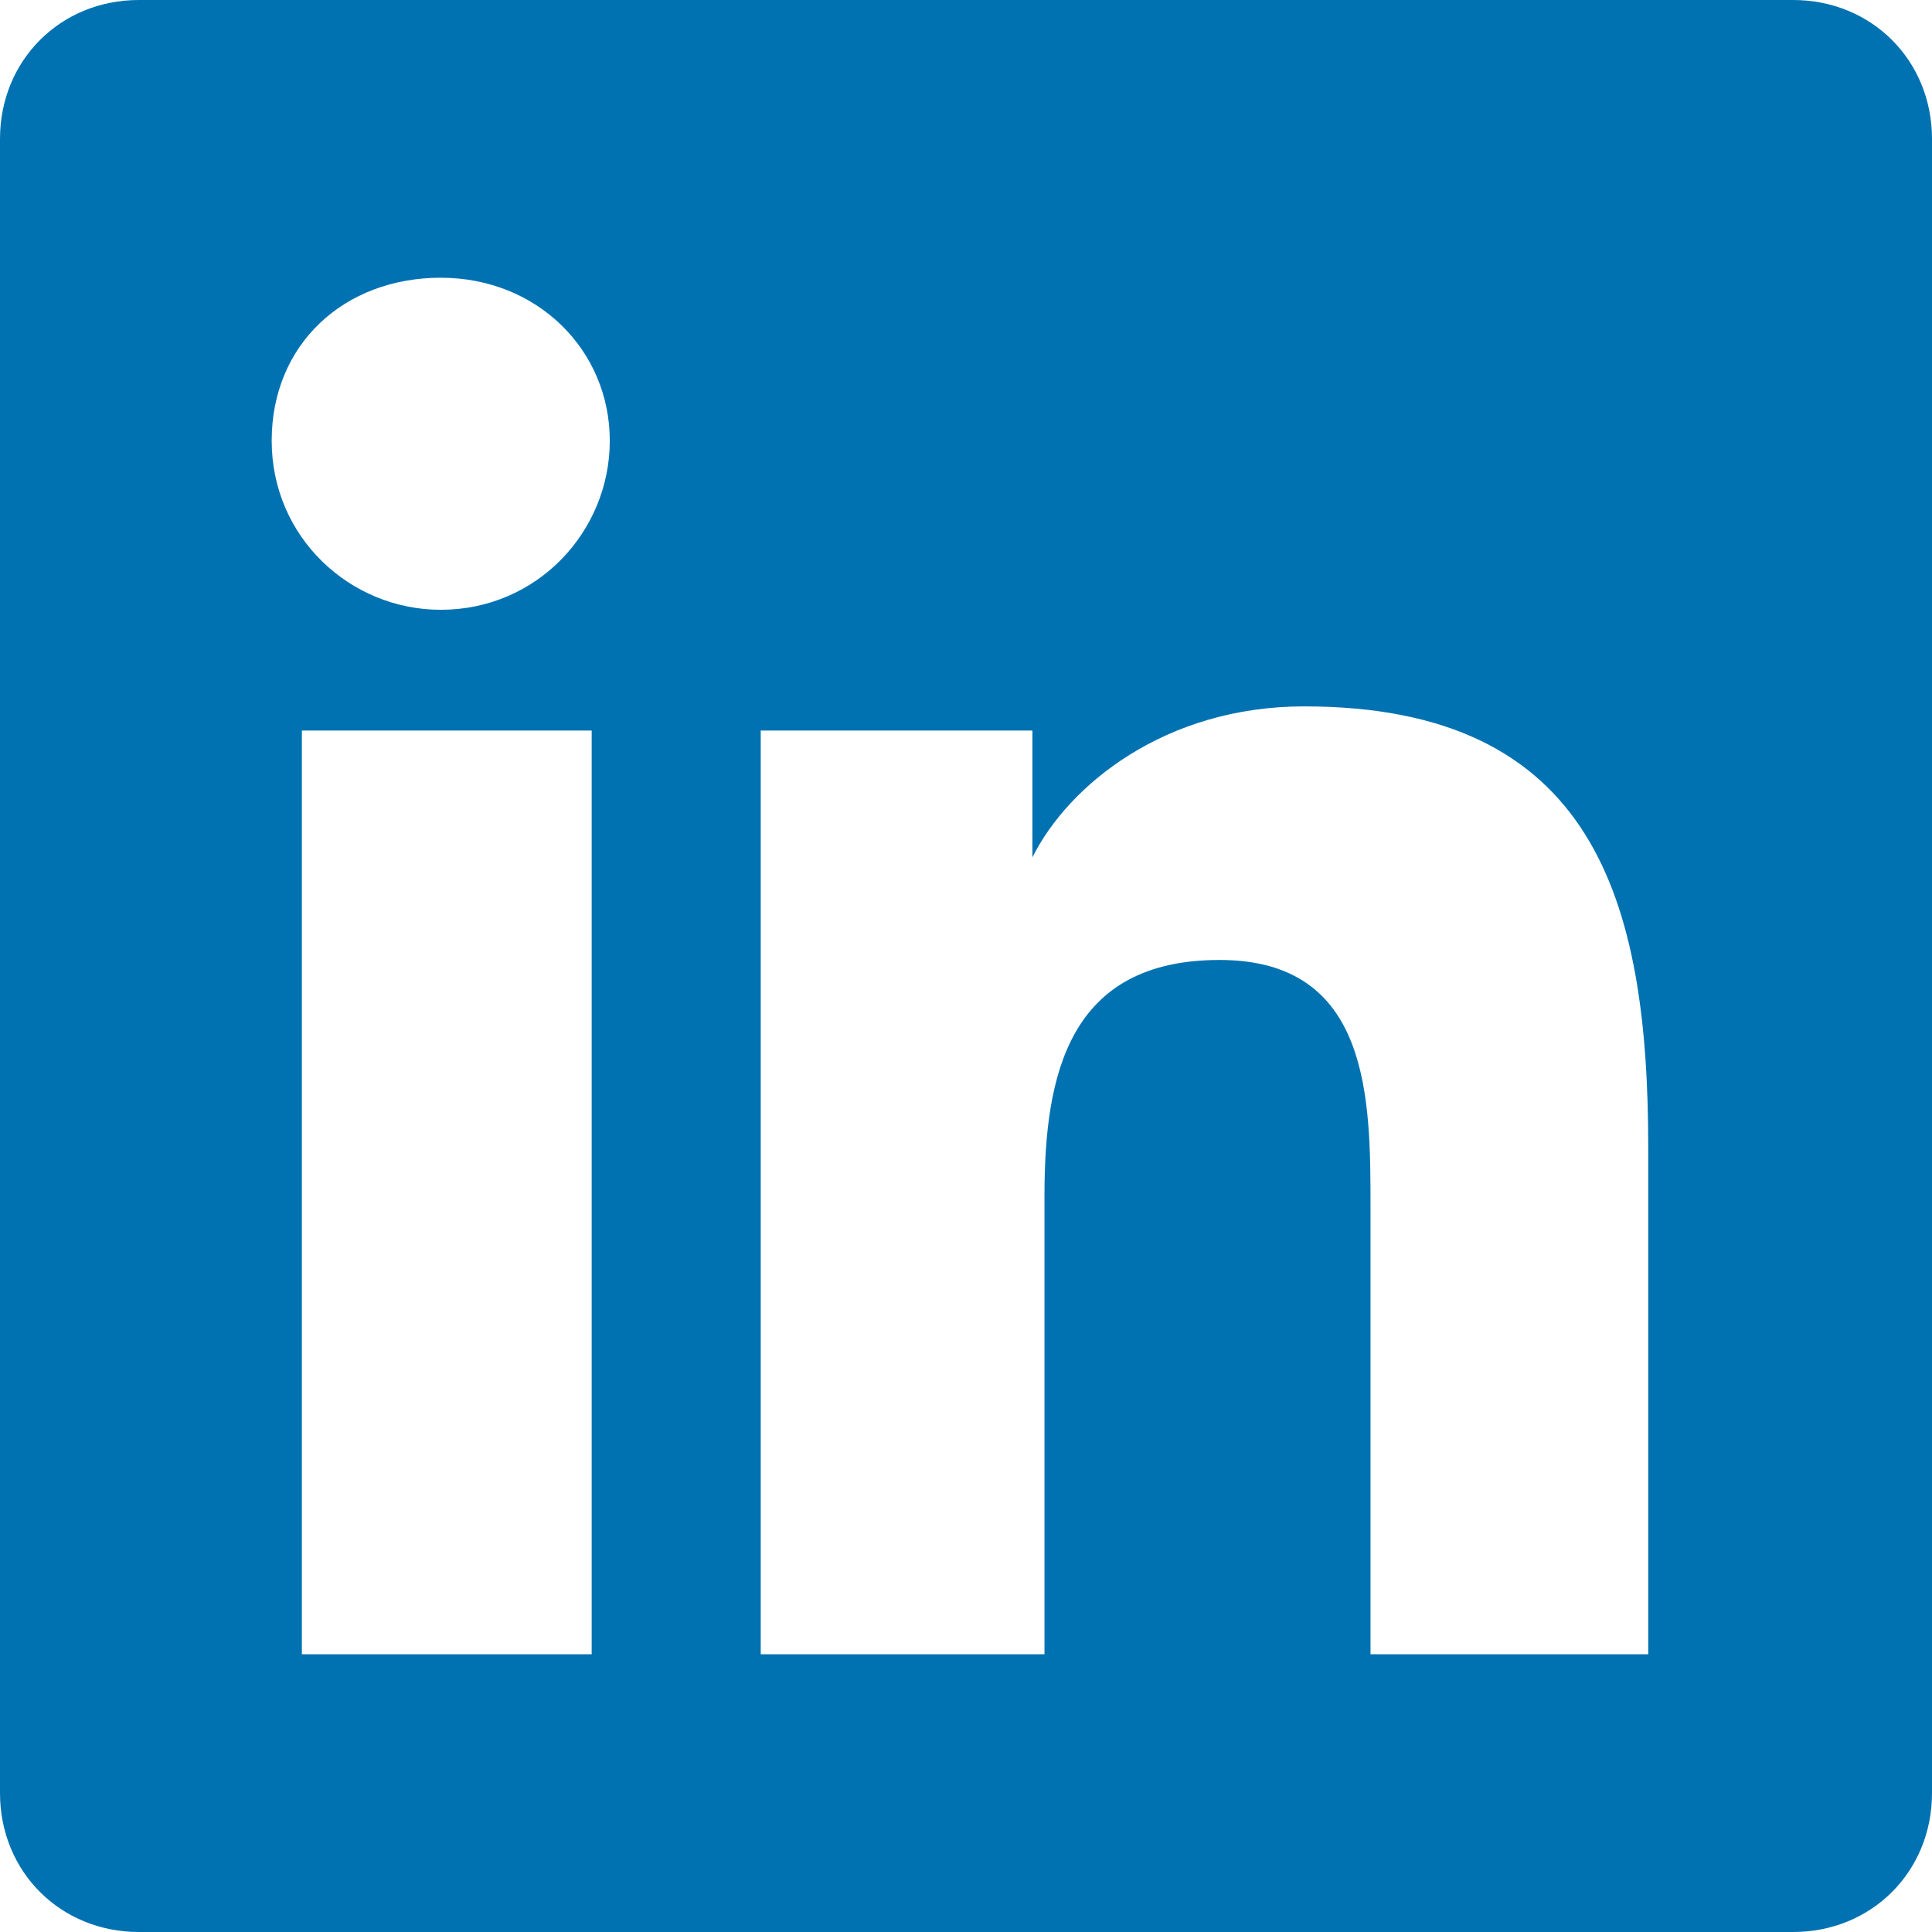
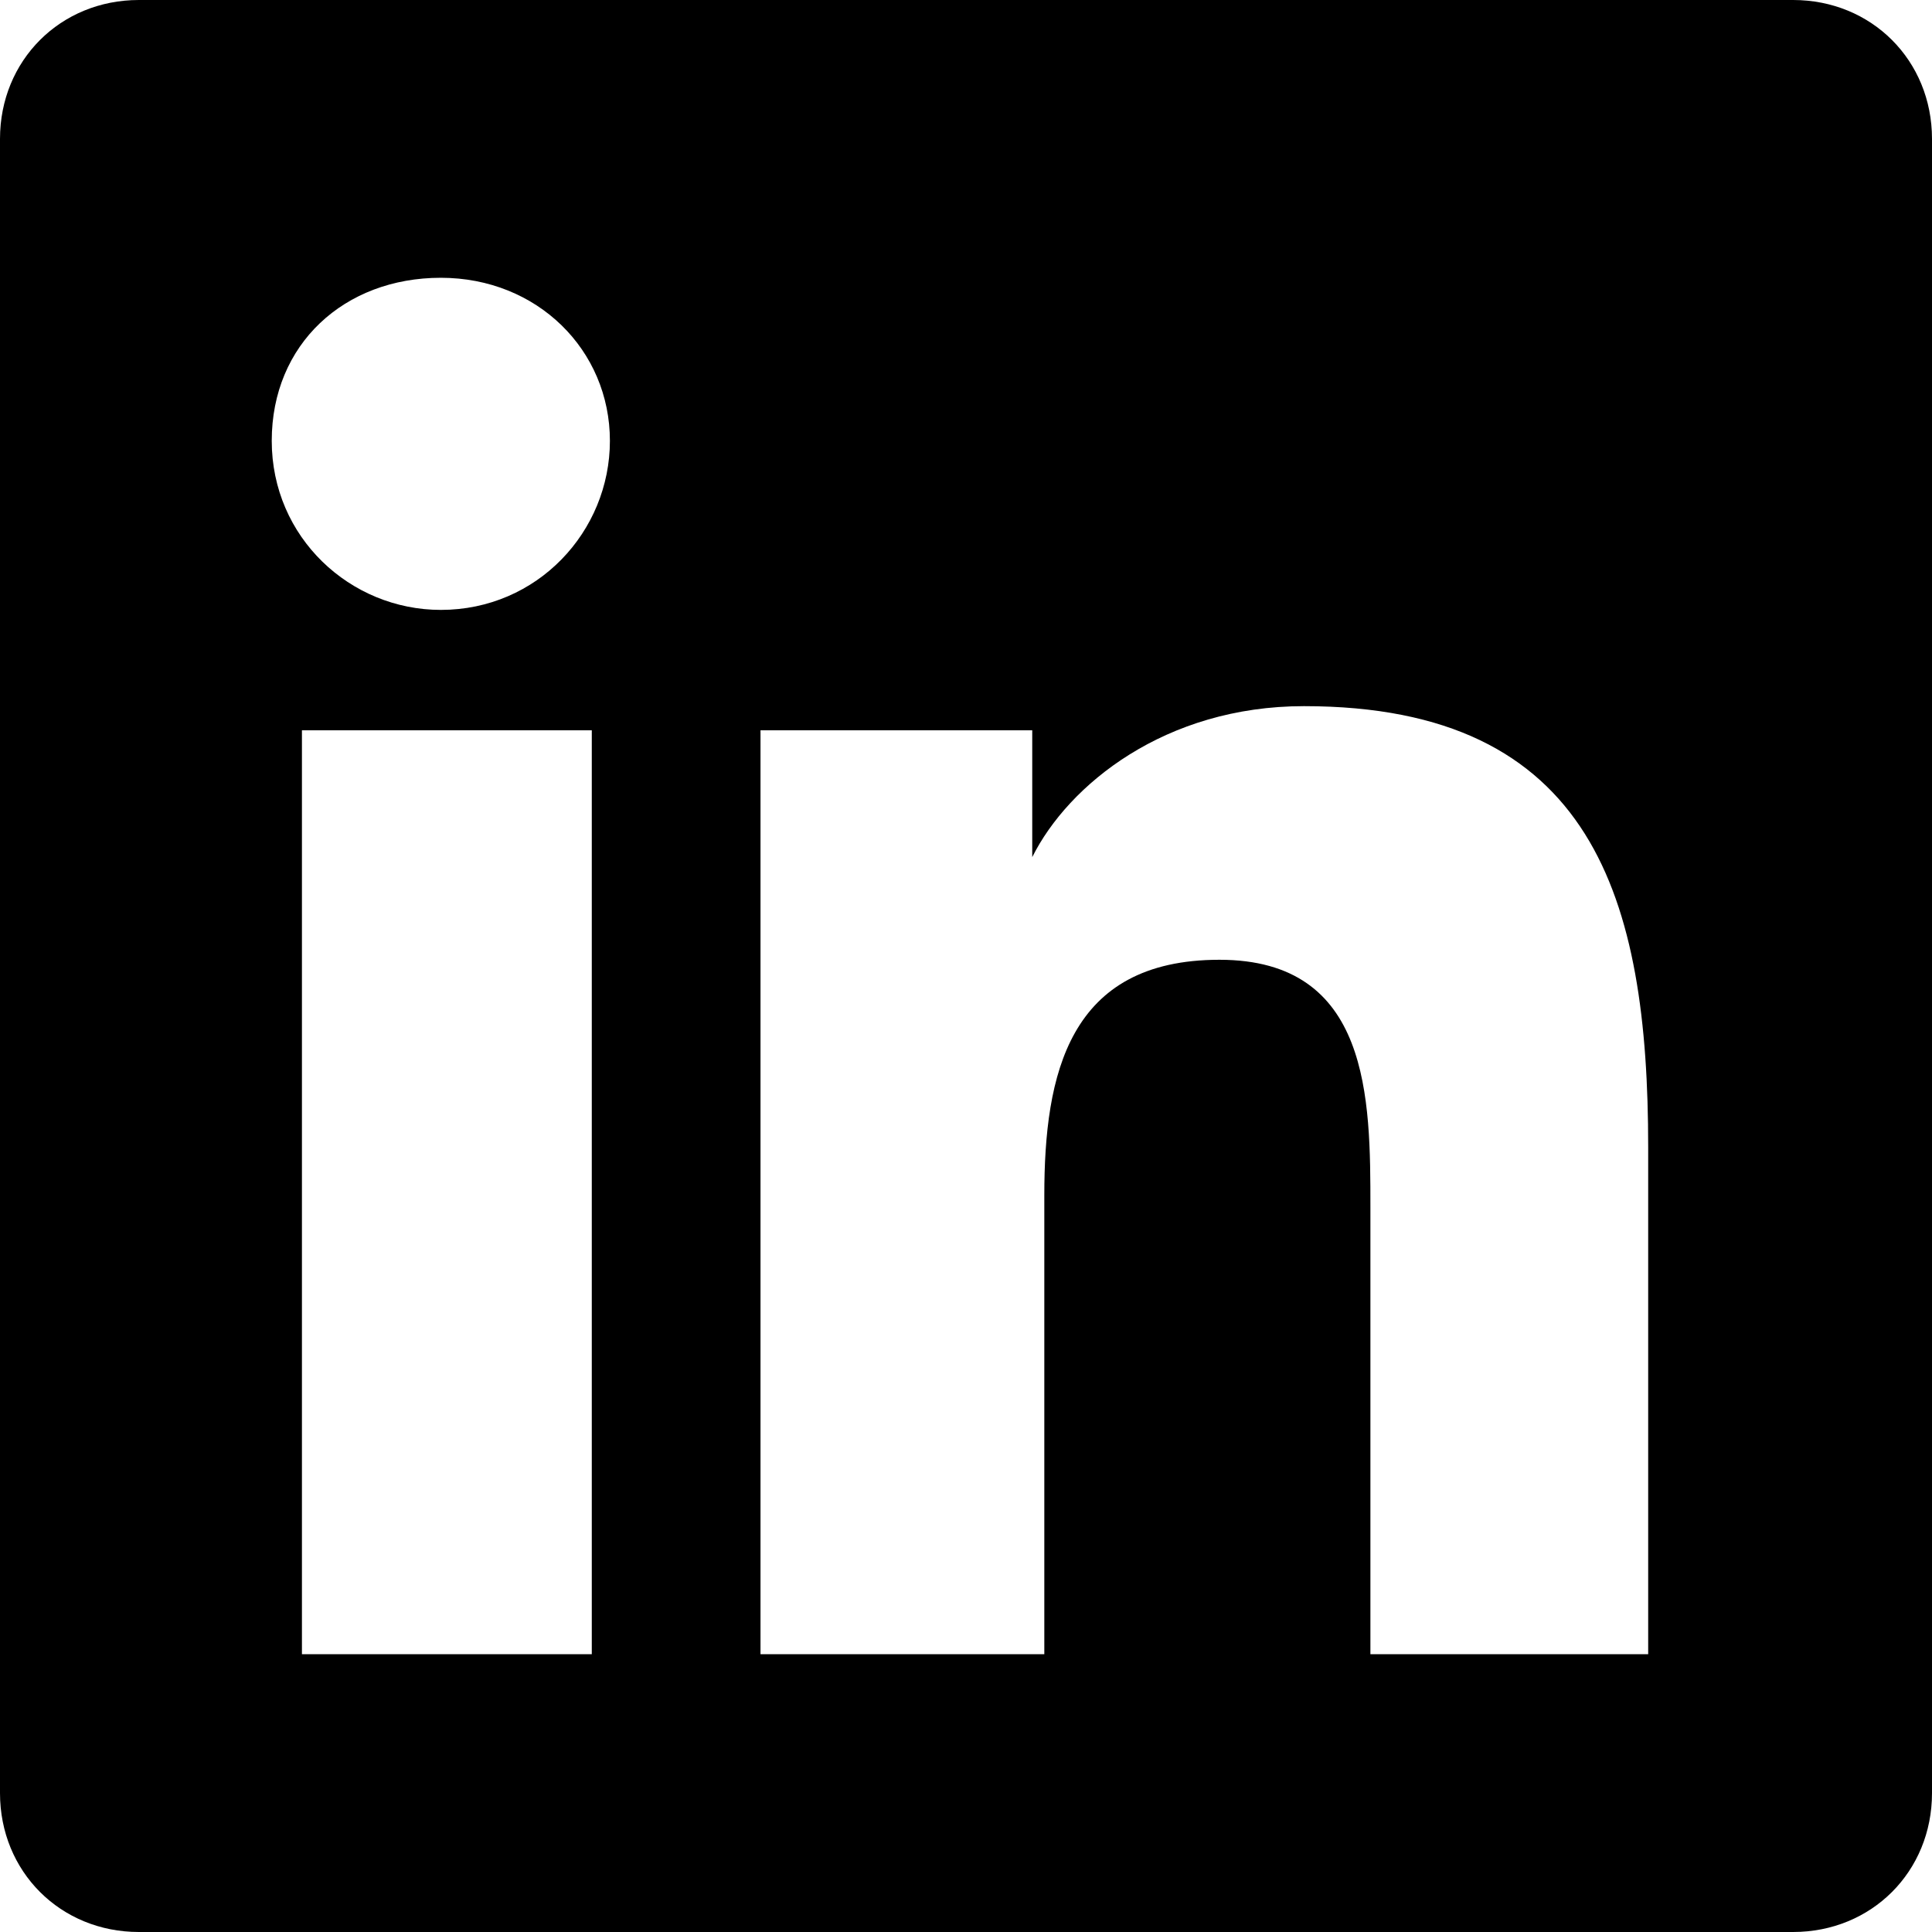
- <svg xmlns="http://www.w3.org/2000/svg" version="1.1" viewBox="0 0 32 32">
+ <svg xmlns="http://www.w3.org/2000/svg" version="1.1" viewBox="0 0 511.9 511.9">
  <defs>
    <style>
      .cls-1 {
-         fill: #0072b1;
        fill-rule: evenodd;
      }
    </style>
  </defs>
  <g>
-     <g id="meteor-icon-kit__solid-linkedin">
-       <path class="cls-1" d="M29.7,0H2.3C1,0,0,1,0,2.3v27.4C0,31,1,32,2.3,32h27.4c1.3,0,2.3-1,2.3-2.3V2.3C32,1,31,0,29.7,0ZM9.7,27.4h-4.7v-15.3h4.8v15.3h0ZM7.3,10.1c-1.5,0-2.8-1.2-2.8-2.8s1.2-2.7,2.8-2.7,2.8,1.2,2.8,2.7-1.2,2.8-2.8,2.8ZM27.4,27.4h-4.7v-7.4c0-1.8,0-4.1-2.5-4.1s-2.9,1.9-2.9,3.9v7.6h-4.7v-15.3h4.5v2.1h0c.6-1.2,2.2-2.5,4.5-2.5,4.8,0,5.7,3.2,5.7,7.3v8.4Z" />
+     <g id="Layer_1">
+       <g id="Layer_1-2" data-name="Layer_1">
+         <g id="meteor-icon-kit__solid-linkedin">
+           <path class="cls-1" d="M475.1,0H36.8C16,0,0,16,0,36.8v438.3c0,20.8,16,36.8,36.8,36.8h438.3c20.8,0,36.8-16,36.8-36.8V36.8C511.9,16,495.9,0,475.1,0ZM155.2,438.3h-75.2v-244.8h76.8v244.8h-1.6ZM116.8,161.6c-24,0-44.8-19.2-44.8-44.8s19.2-43.2,44.8-43.2,44.8,19.2,44.8,43.2-19.2,44.8-44.8,44.8ZM438.3,438.3h-75.2v-118.4c0-28.8,0-65.6-40-65.6s-46.4,30.4-46.4,62.4v121.6h-75.2v-244.8h72v33.6h0c9.6-19.2,35.2-40,72-40,76.8,0,91.2,51.2,91.2,116.8v134.4h1.6Z" />
+         </g>
+       </g>
    </g>
  </g>
</svg>
